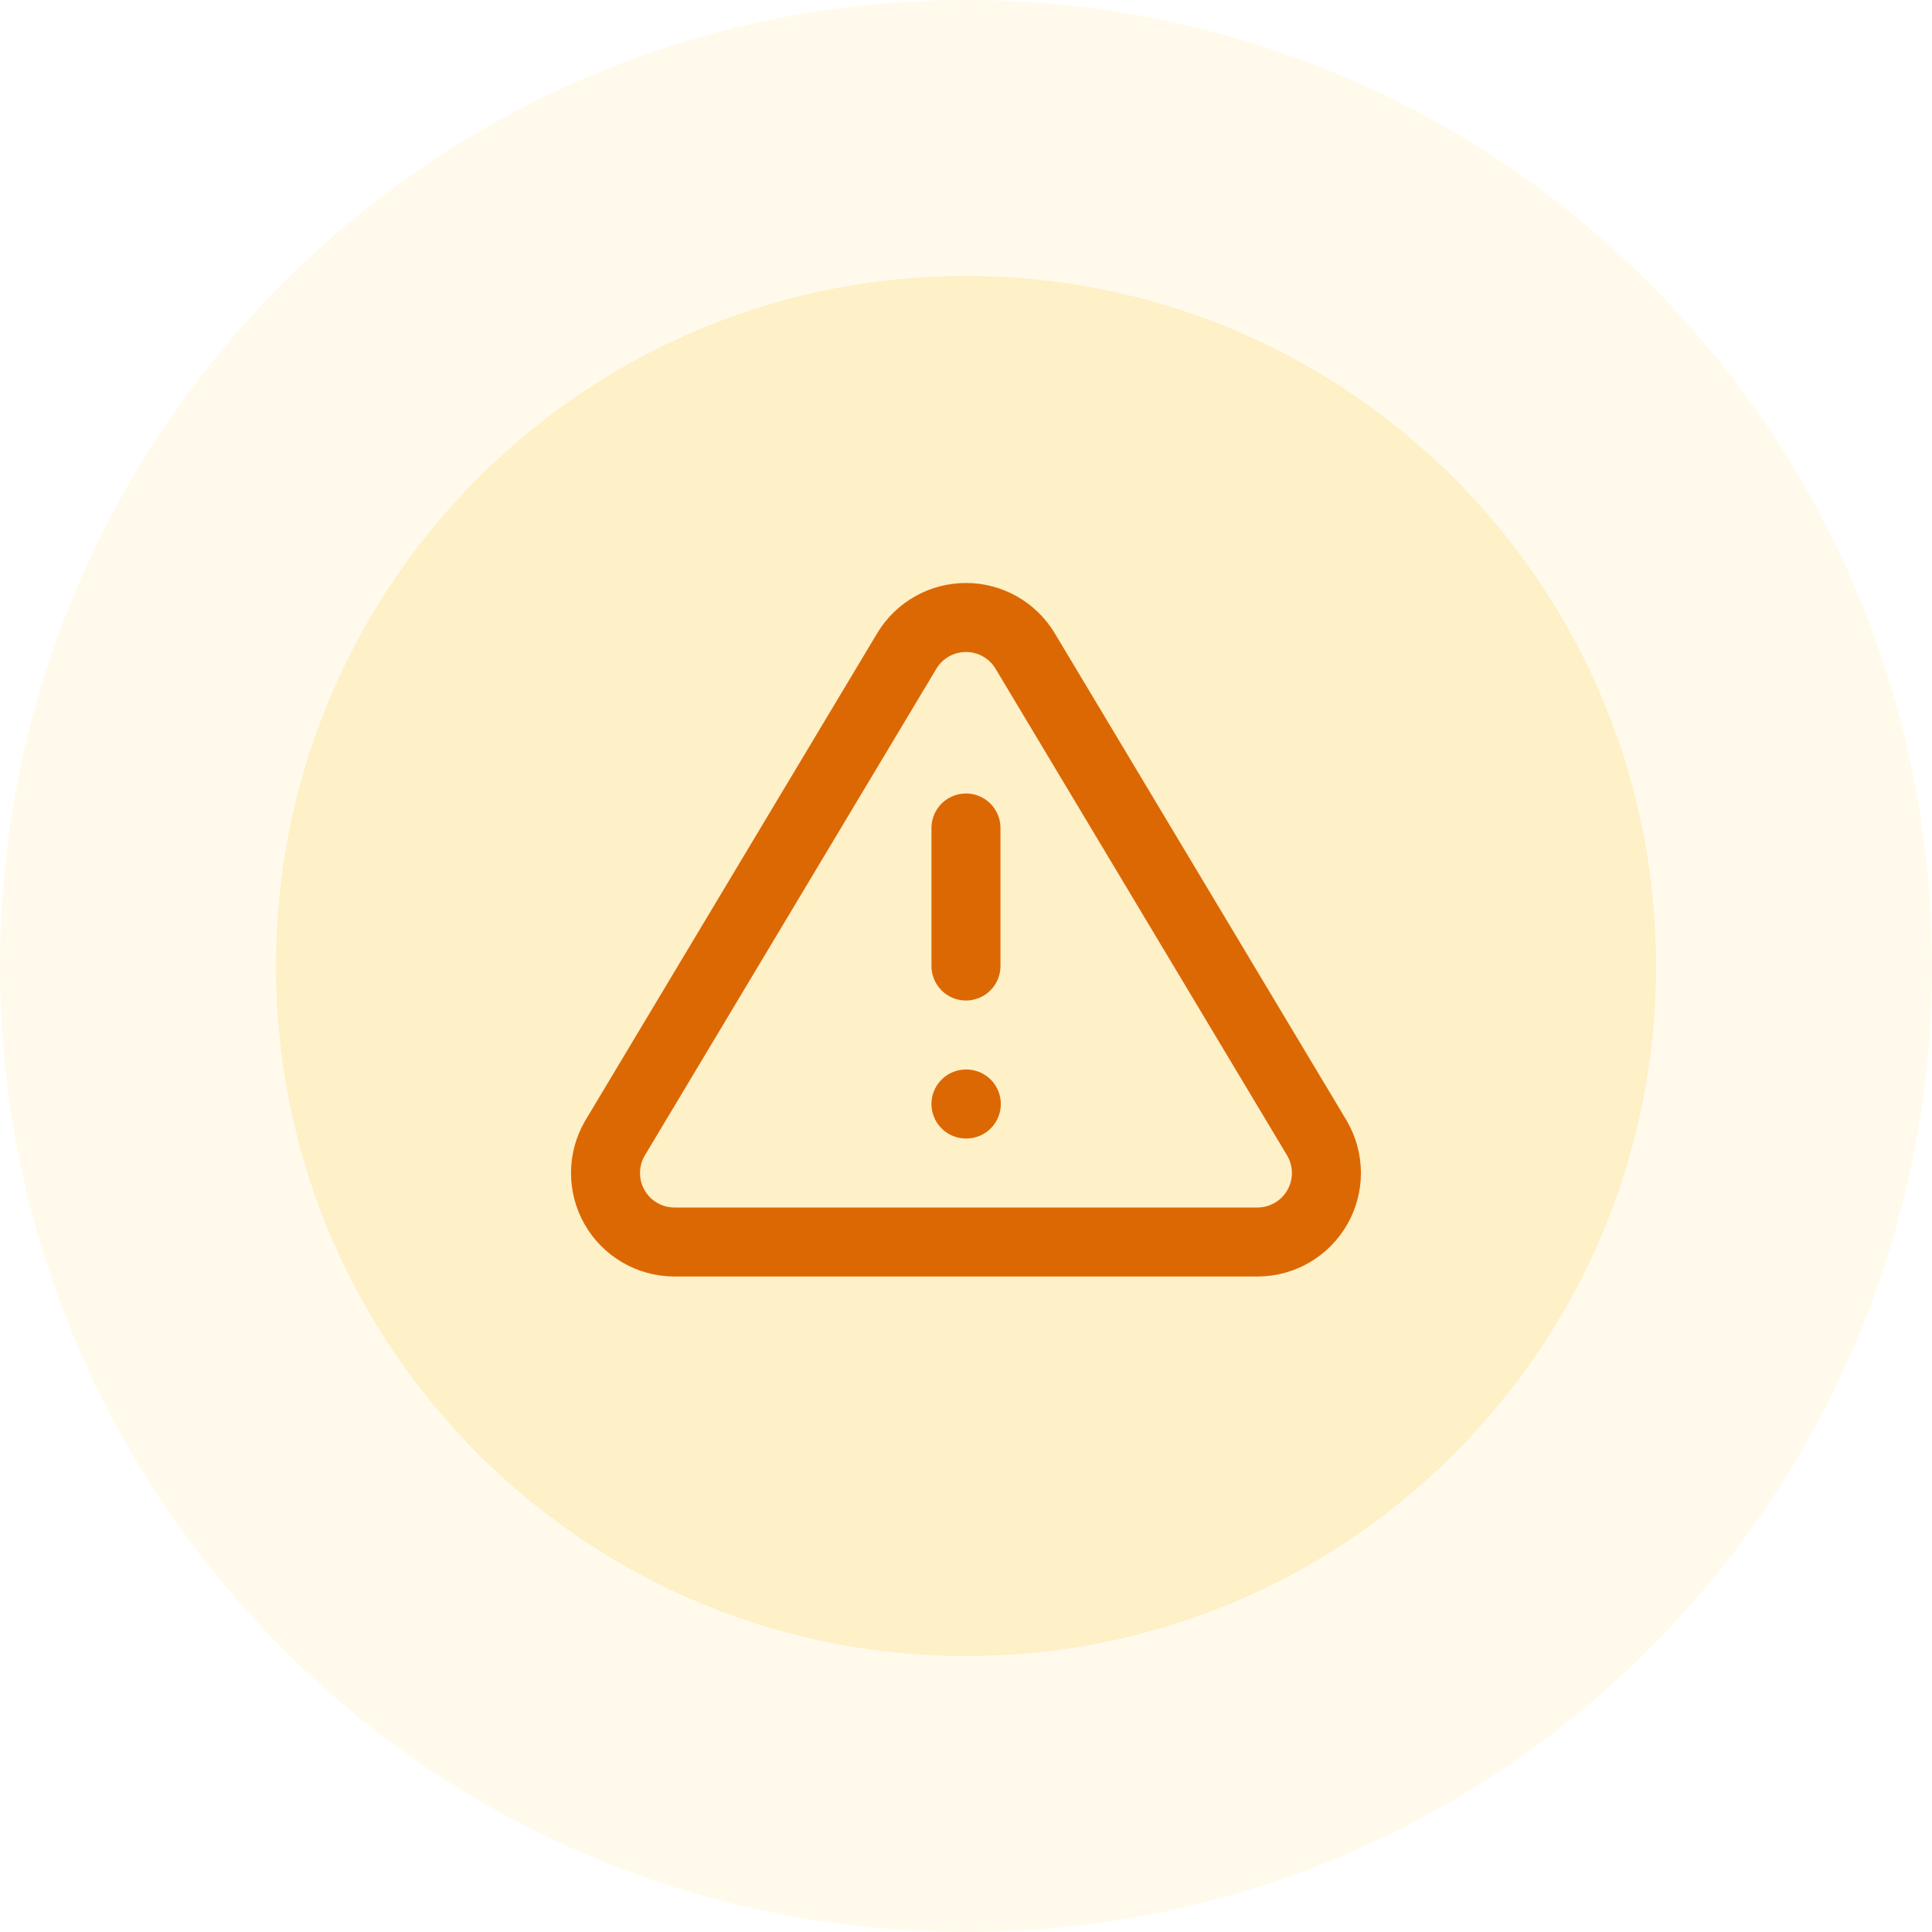
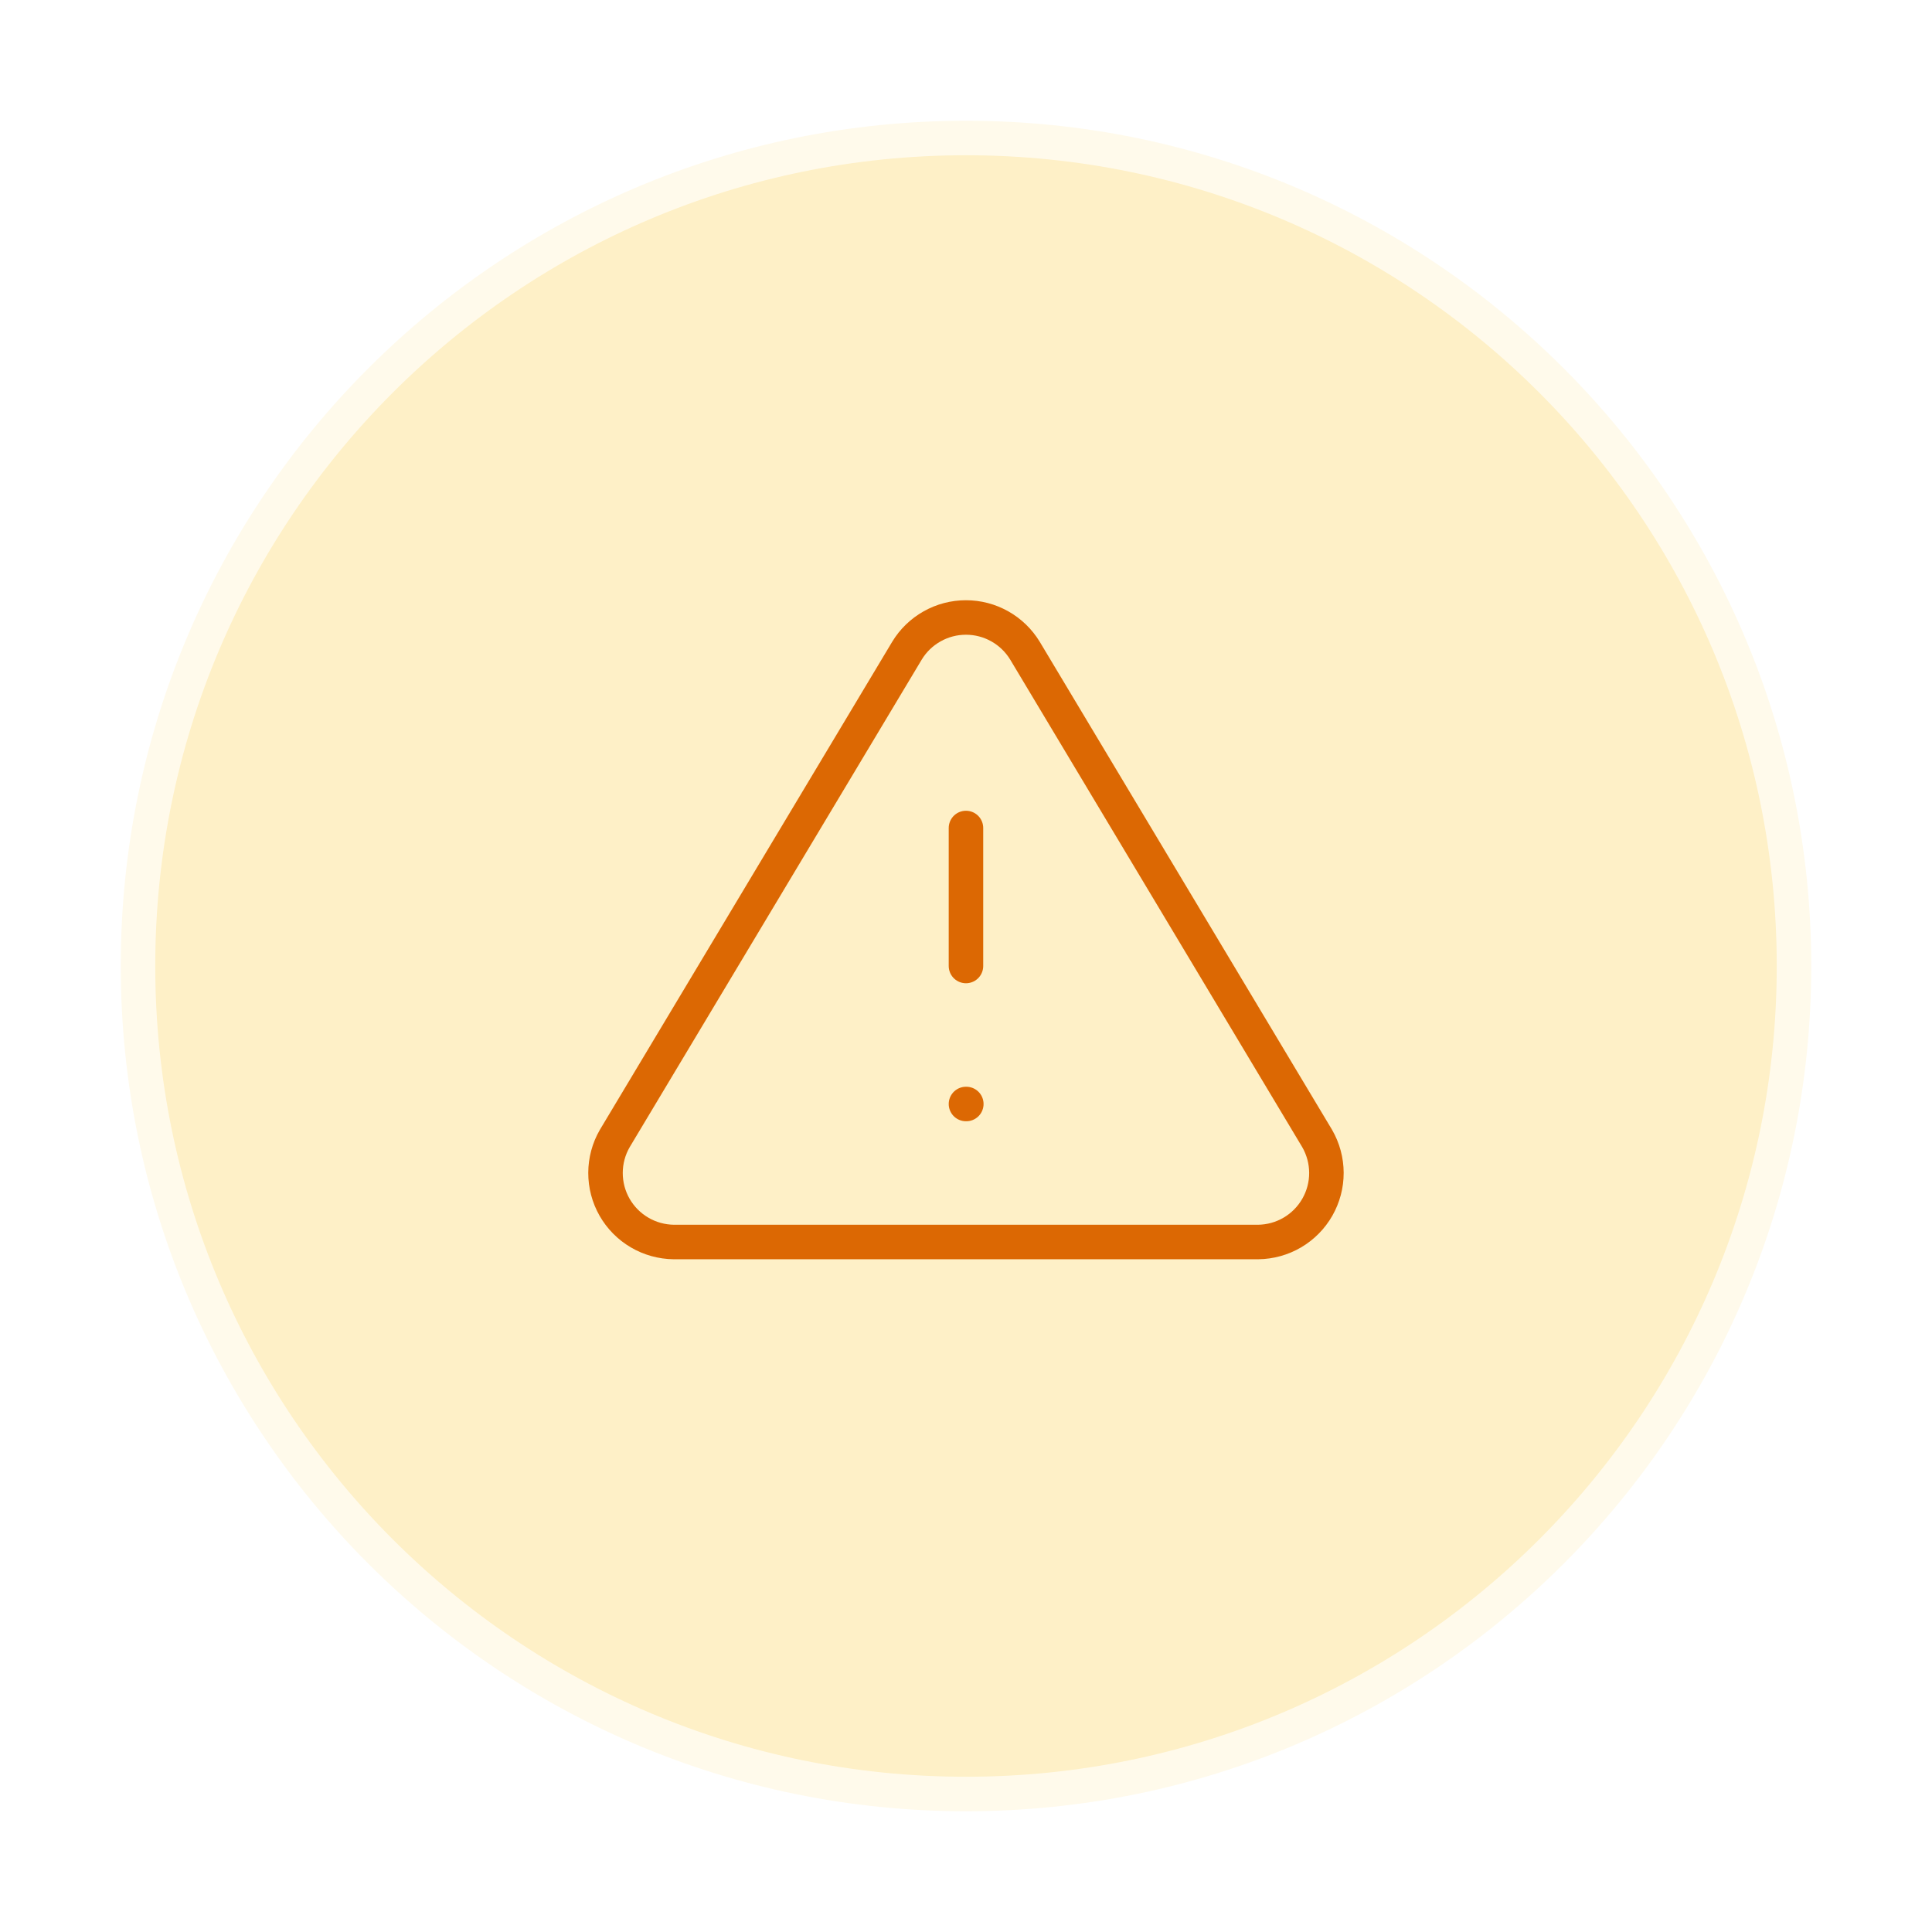
<svg xmlns="http://www.w3.org/2000/svg" width="56" height="56" viewBox="0 0 56 56" fill="none">
  <rect x="4" y="4" width="48" height="48" rx="24" fill="#FEF0C7" />
-   <path d="M27.999 24V28M27.999 32H28.009M26.289 18.86L17.819 33C17.644 33.303 17.552 33.645 17.551 33.995C17.55 34.344 17.64 34.687 17.813 34.991C17.986 35.294 18.235 35.547 18.537 35.724C18.837 35.901 19.18 35.996 19.529 36H36.469C36.818 35.996 37.16 35.901 37.461 35.724C37.762 35.547 38.011 35.294 38.184 34.991C38.357 34.687 38.448 34.344 38.447 33.995C38.446 33.645 38.353 33.303 38.179 33L29.709 18.86C29.53 18.566 29.279 18.323 28.98 18.155C28.68 17.986 28.343 17.898 27.999 17.898C27.655 17.898 27.317 17.986 27.018 18.155C26.718 18.323 26.467 18.566 26.289 18.86Z" stroke="#DC6803" stroke-width="2" stroke-linecap="round" stroke-linejoin="round" />
-   <rect x="4" y="4" width="48" height="48" rx="24" stroke="#FFFAEB" stroke-width="8" />
+   <path d="M27.999 24V28M27.999 32H28.009M26.289 18.86L17.819 33C17.644 33.303 17.552 33.645 17.551 33.995C17.55 34.344 17.64 34.687 17.813 34.991C17.986 35.294 18.235 35.547 18.537 35.724C18.837 35.901 19.18 35.996 19.529 36H36.469C36.818 35.996 37.16 35.901 37.461 35.724C37.762 35.547 38.011 35.294 38.184 34.991C38.357 34.687 38.448 34.344 38.447 33.995C38.446 33.645 38.353 33.303 38.179 33L29.709 18.86C29.53 18.566 29.279 18.323 28.98 18.155C28.68 17.986 28.343 17.898 27.999 17.898C27.655 17.898 27.317 17.986 27.018 18.155C26.718 18.323 26.467 18.566 26.289 18.86Z" stroke="#DC6803" strokeWidth="2" stroke-linecap="round" stroke-linejoin="round" />
+   <rect x="4" y="4" width="48" height="48" rx="24" stroke="#FFFAEB" strokeWidth="8" />
</svg>
